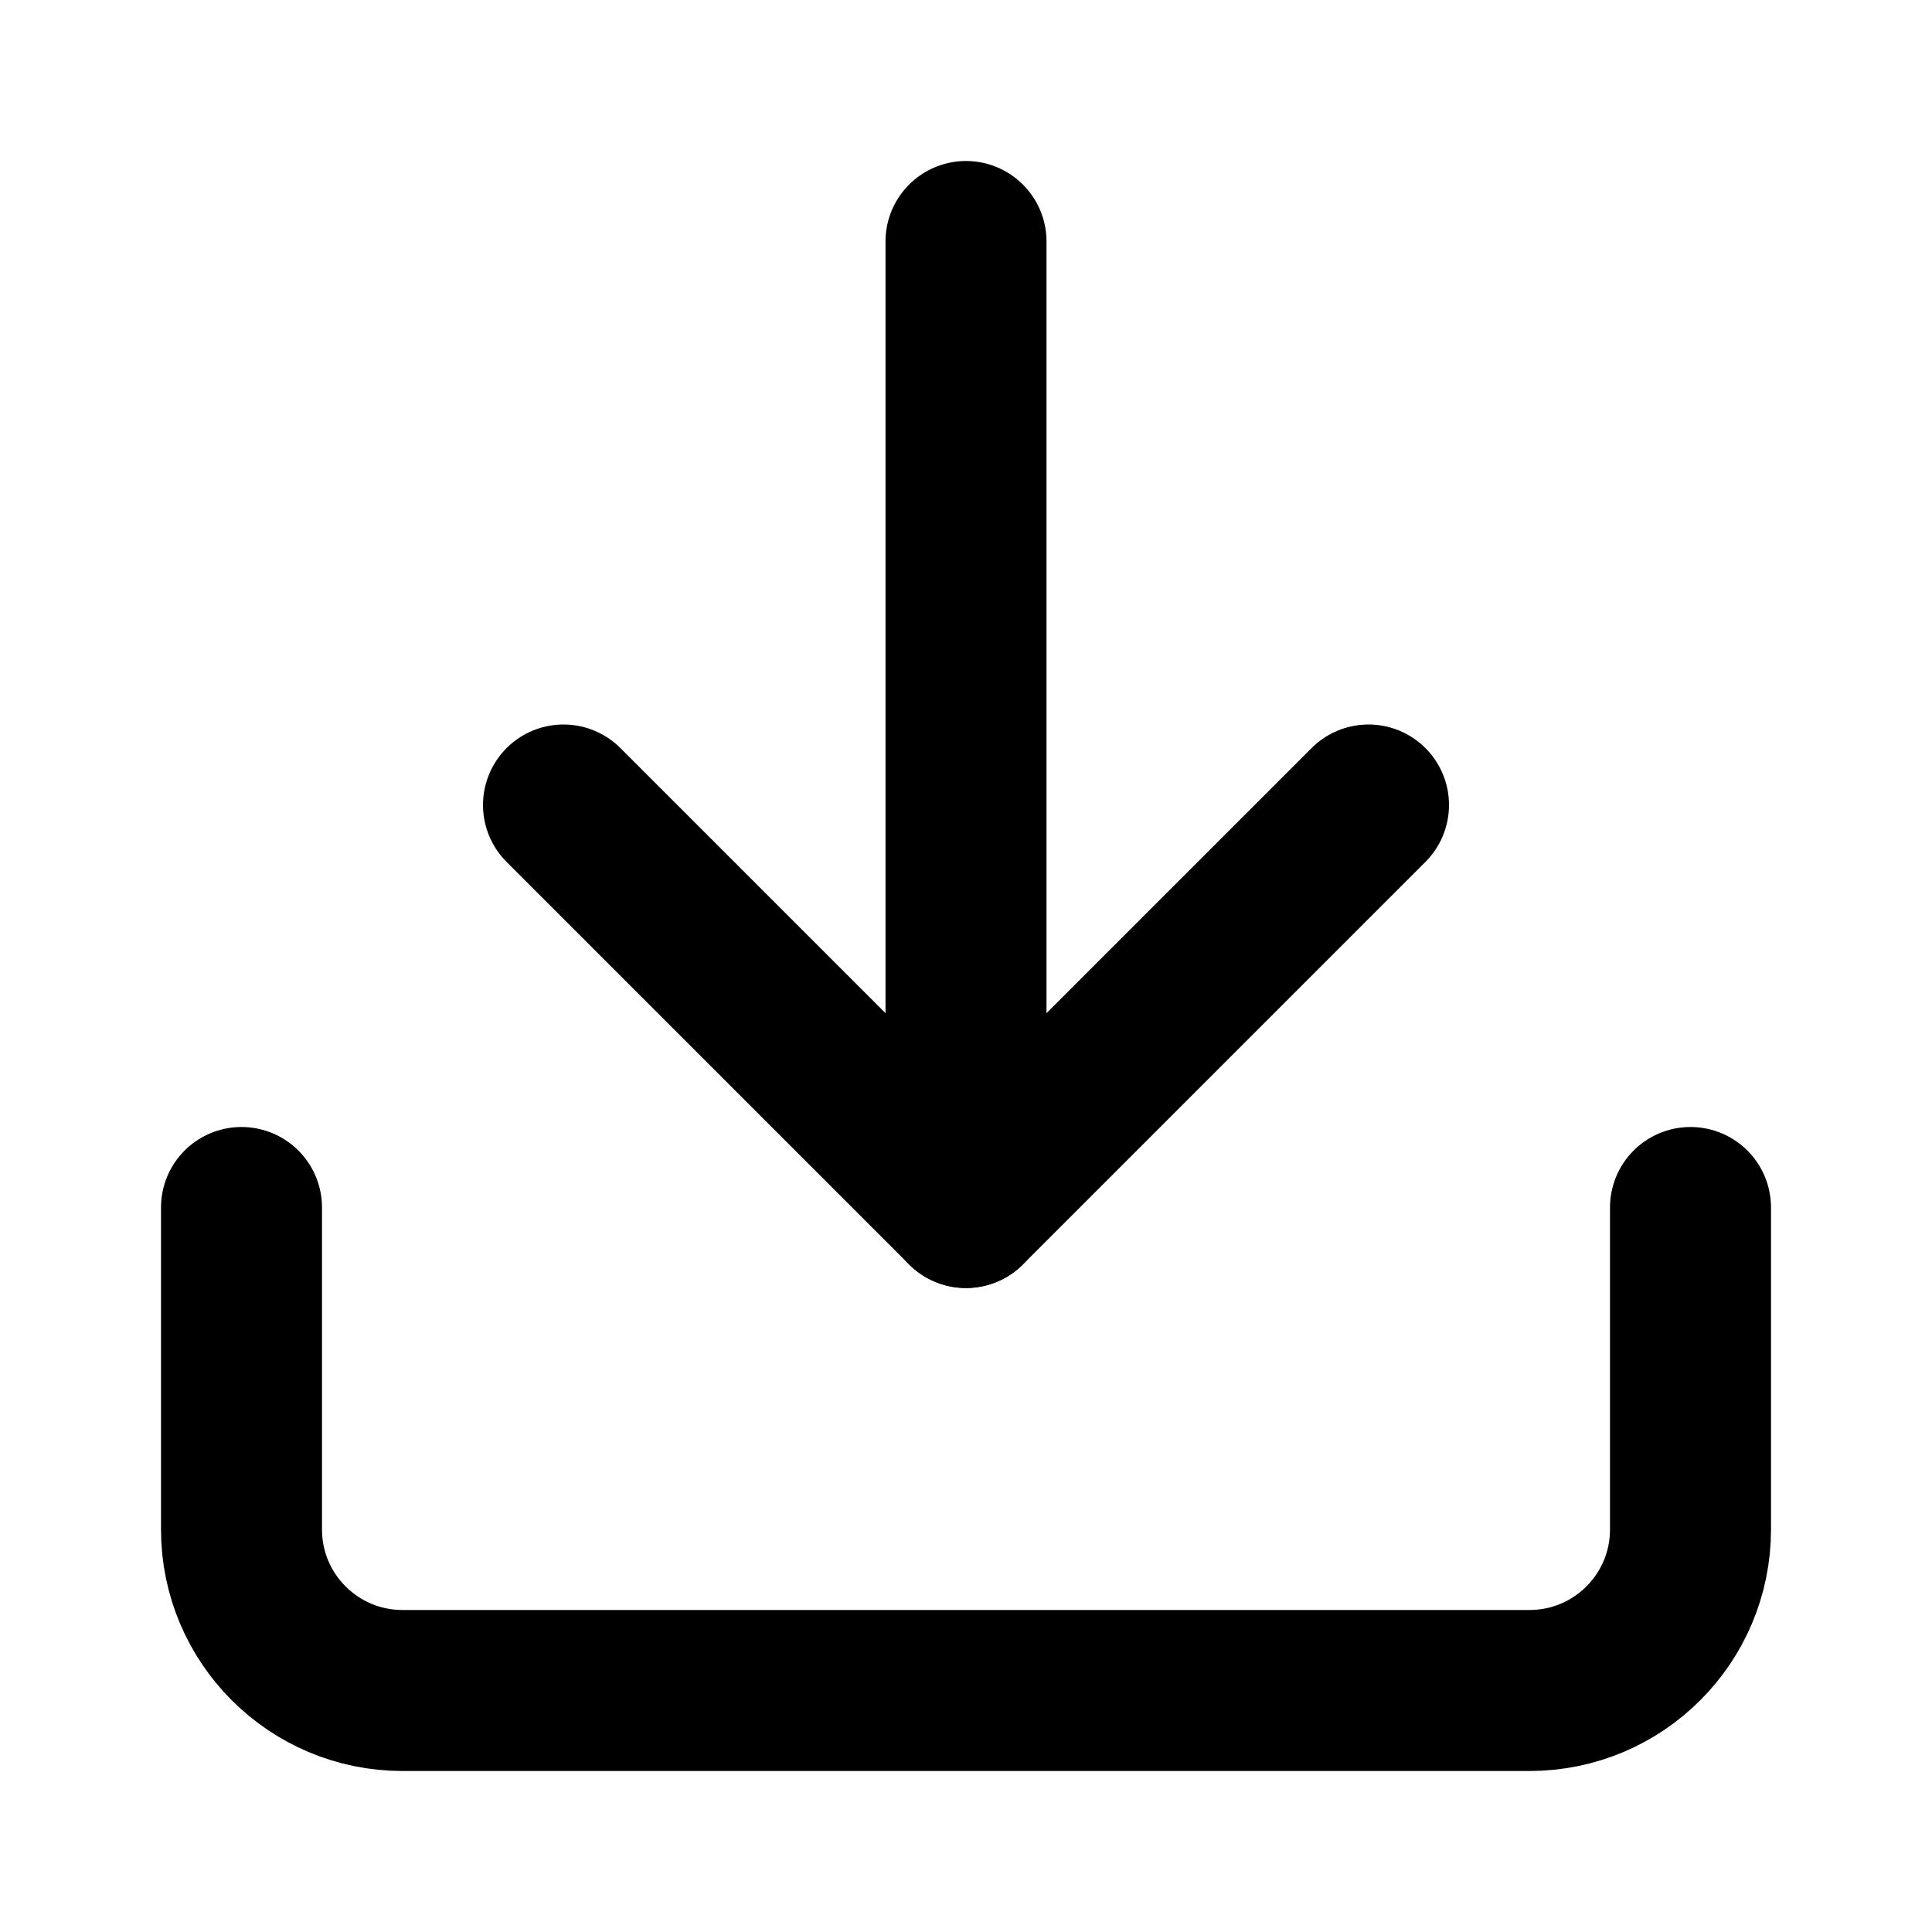
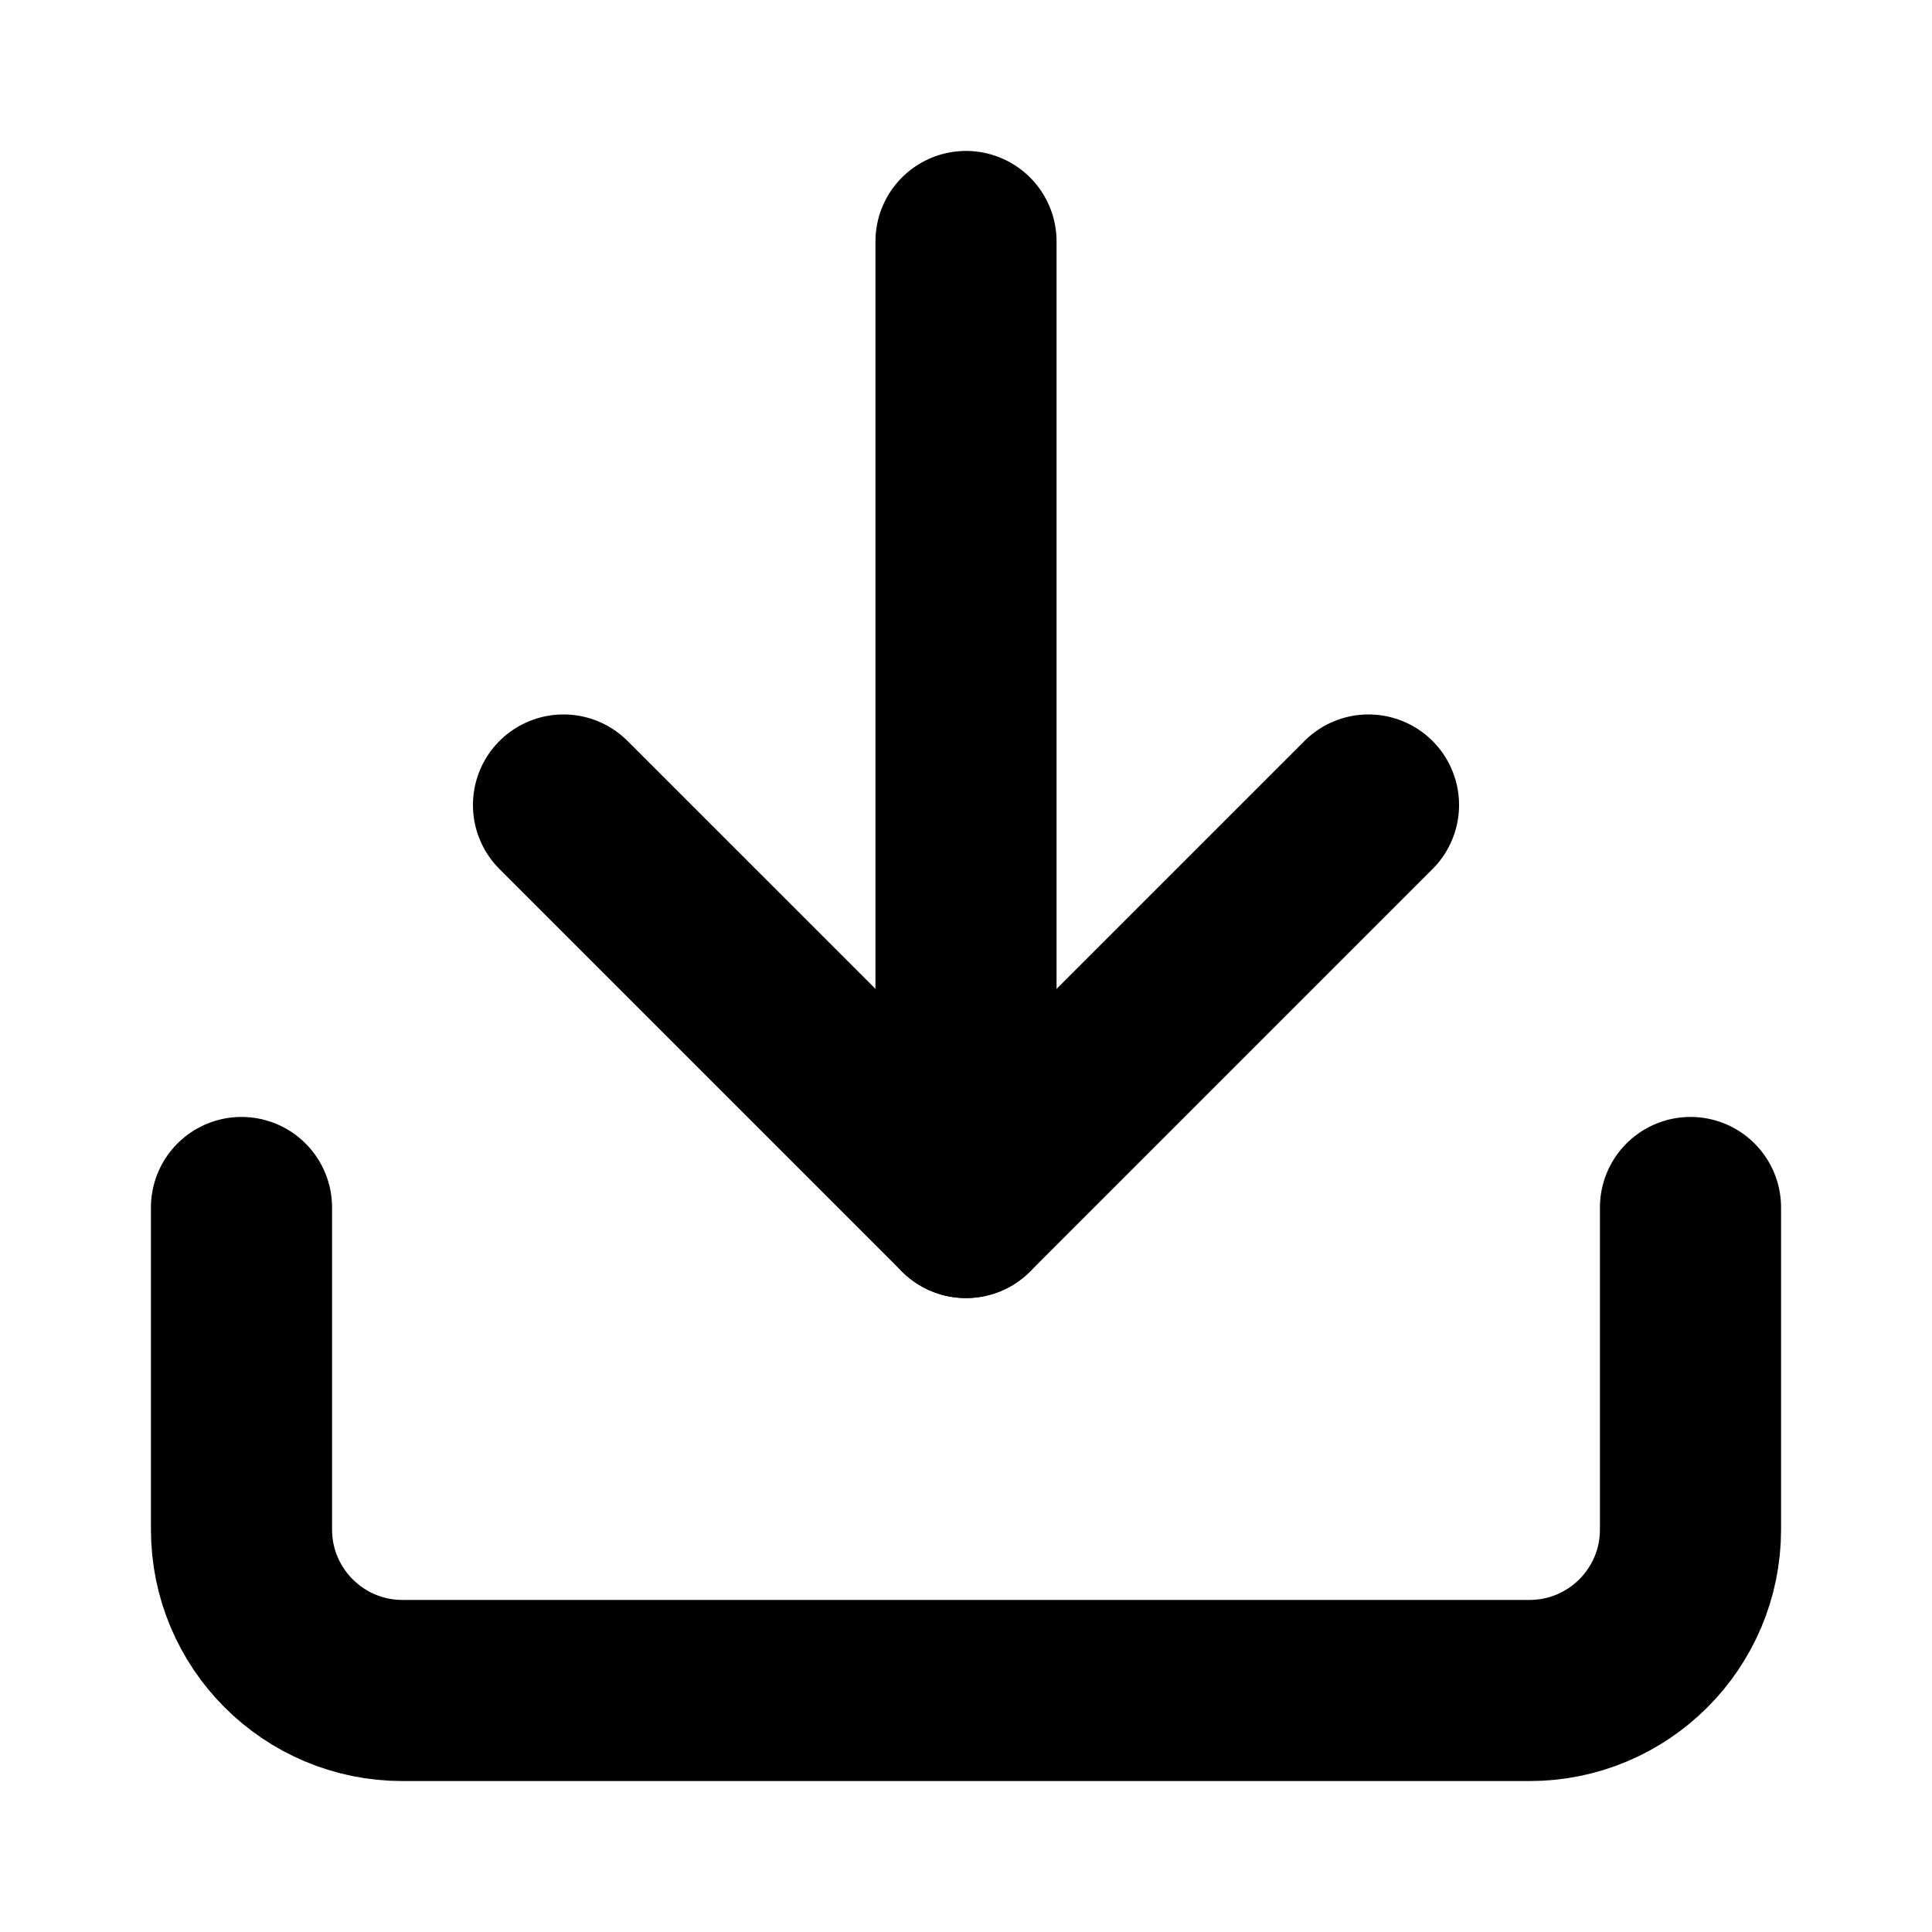
- <svg xmlns="http://www.w3.org/2000/svg" width="24" height="24" viewBox="0 0 24 24" fill="none" stroke="currentColor" stroke-width="2" stroke-linecap="round" stroke-linejoin="round">
+ <svg xmlns="http://www.w3.org/2000/svg" width="24" height="24" viewBox="0 0 24 24" fill="none" stroke="currentColor" stroke-width="2.25" stroke-linecap="round" stroke-linejoin="round">
  <path d="M12 15V3" />
  <path d="M21 15v4a2 2 0 0 1-2 2H5a2 2 0 0 1-2-2v-4" />
  <path d="m7 10 5 5 5-5" />
</svg>
